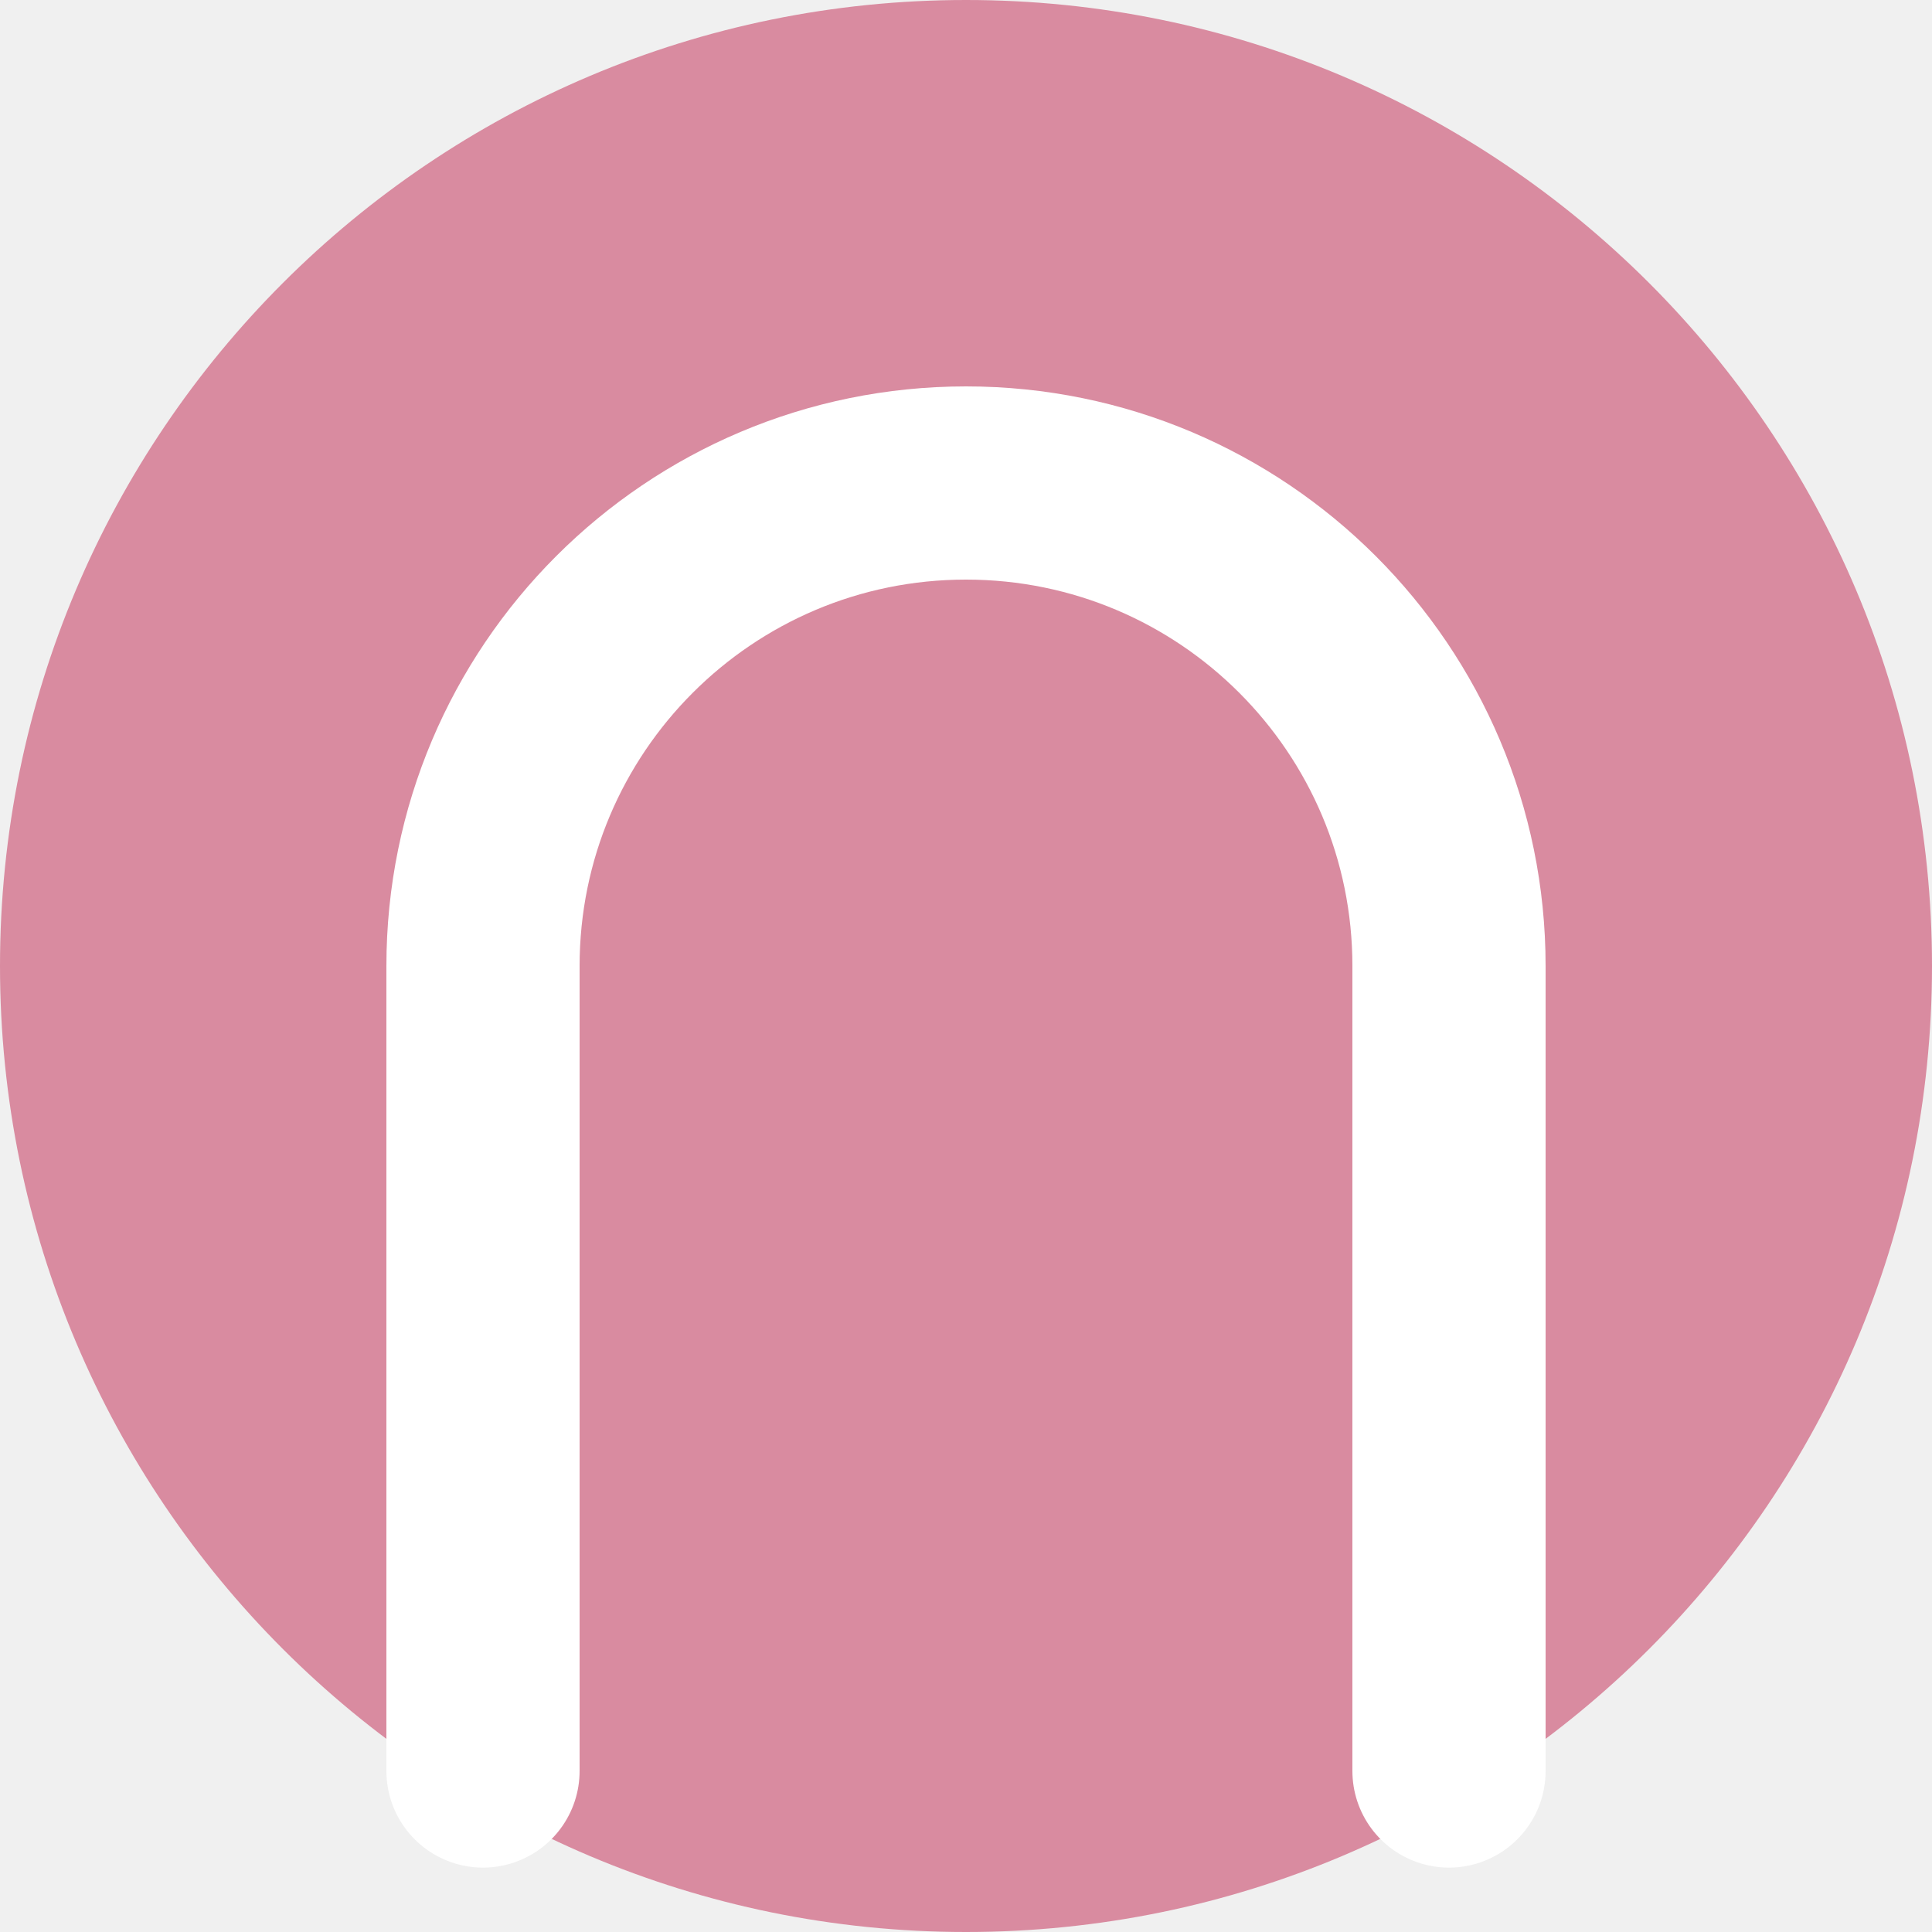
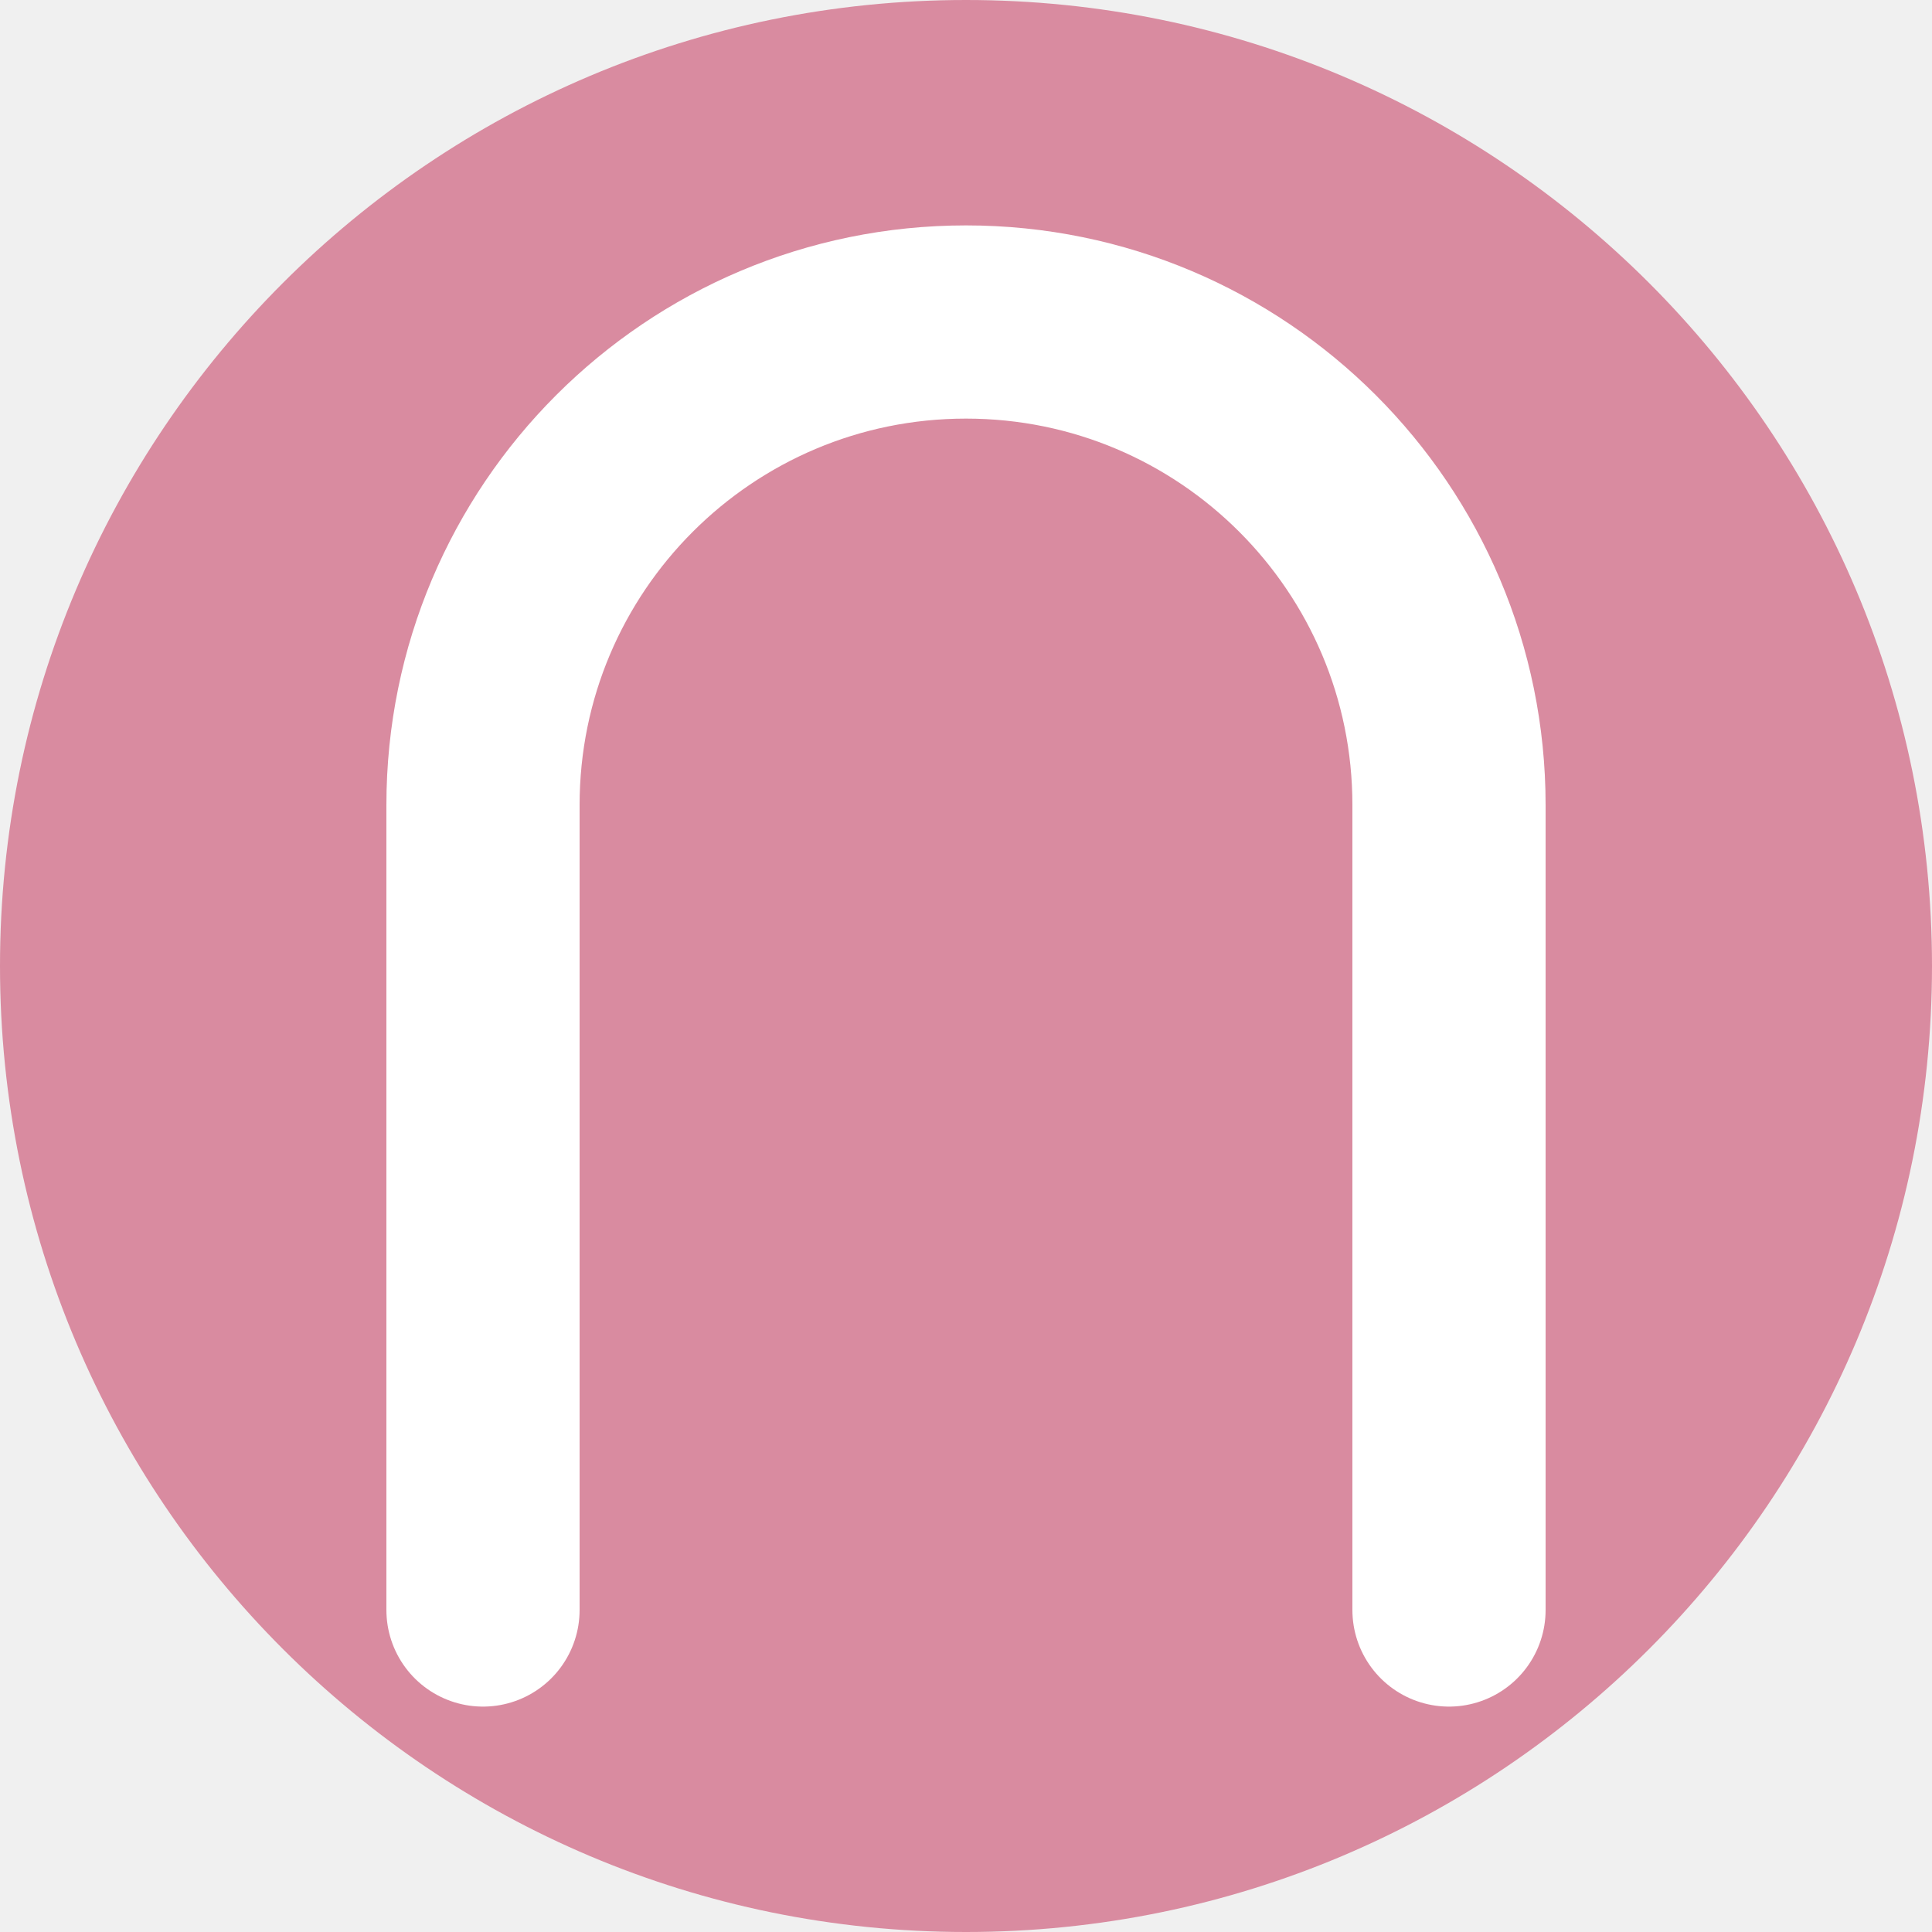
<svg xmlns="http://www.w3.org/2000/svg" viewBox="0 0 120 120">
  <circle cx="60" cy="60" r="60" fill="#D98BA0" />
-   <path d="M 30 110 L 30 60 A 30 30 0 0 1 90 60 L 90 110" fill="transparent" stroke="#ffffff" stroke-width="12" stroke-linecap="round" />
+   <path d="M 30 100 L 30 50 A 30 30 0 0 1 90 50 L 90 100" fill="transparent" stroke="#ffffff" stroke-width="12" stroke-linecap="round" />
</svg>
